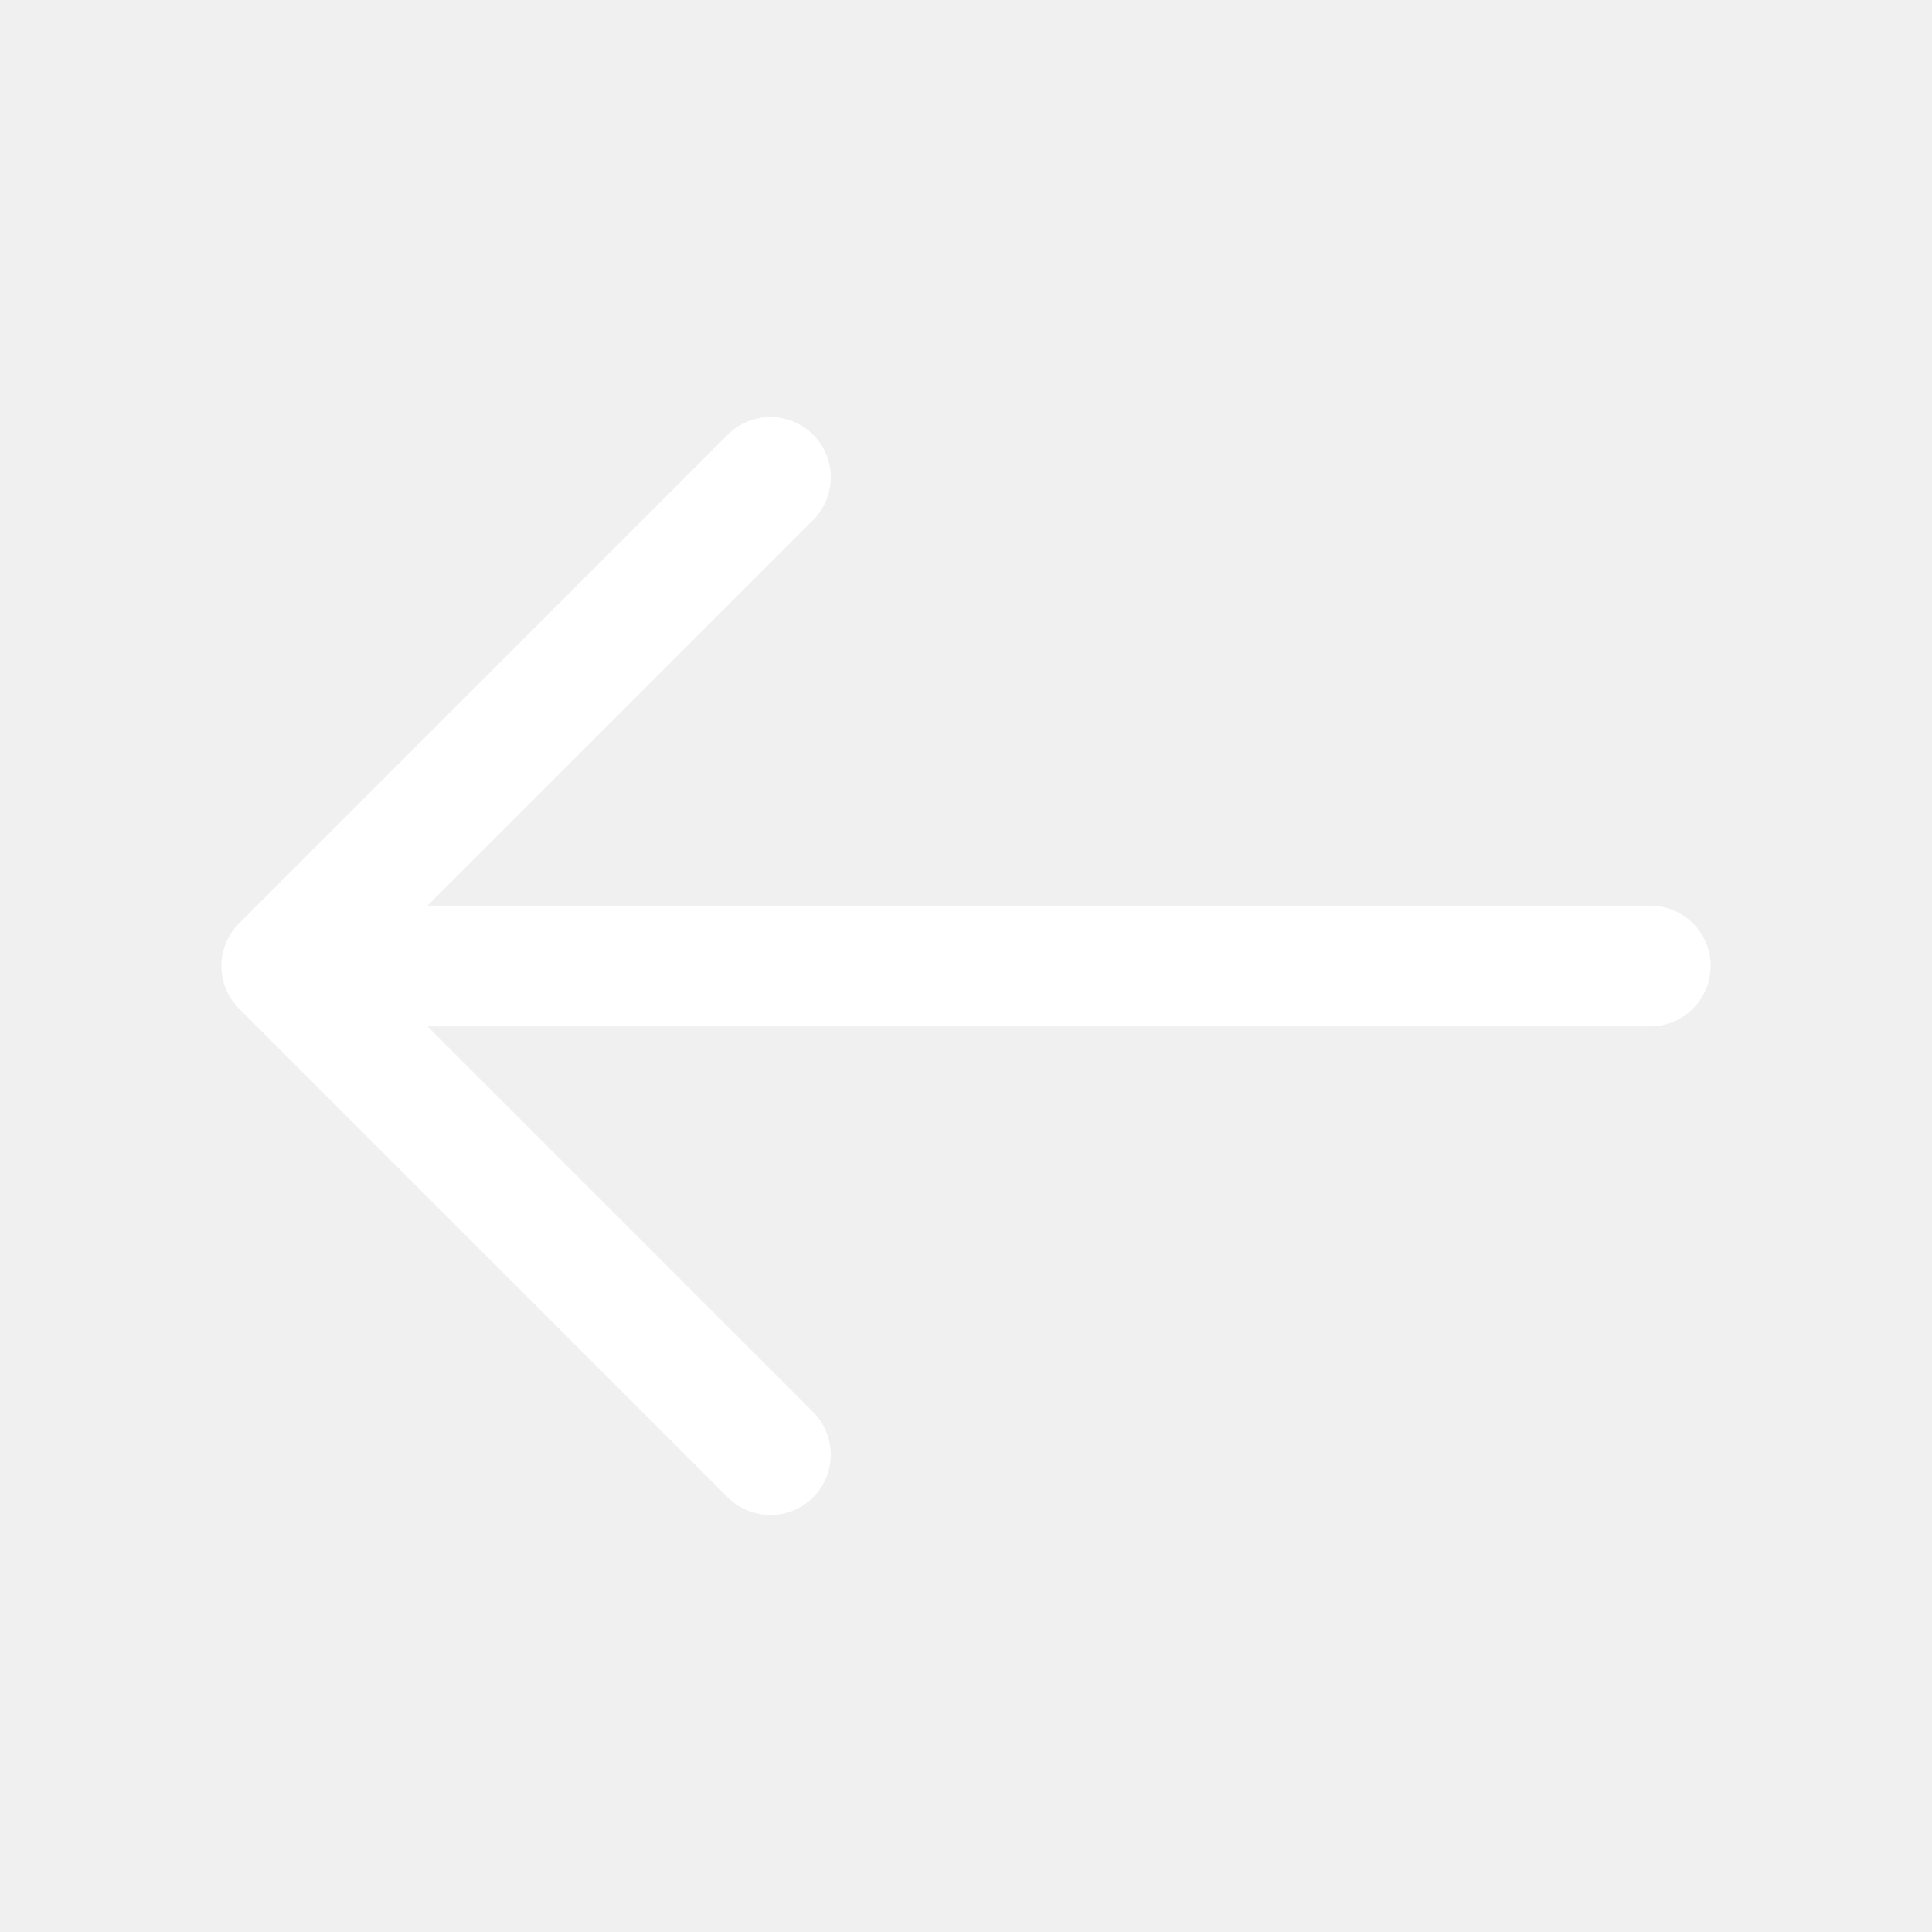
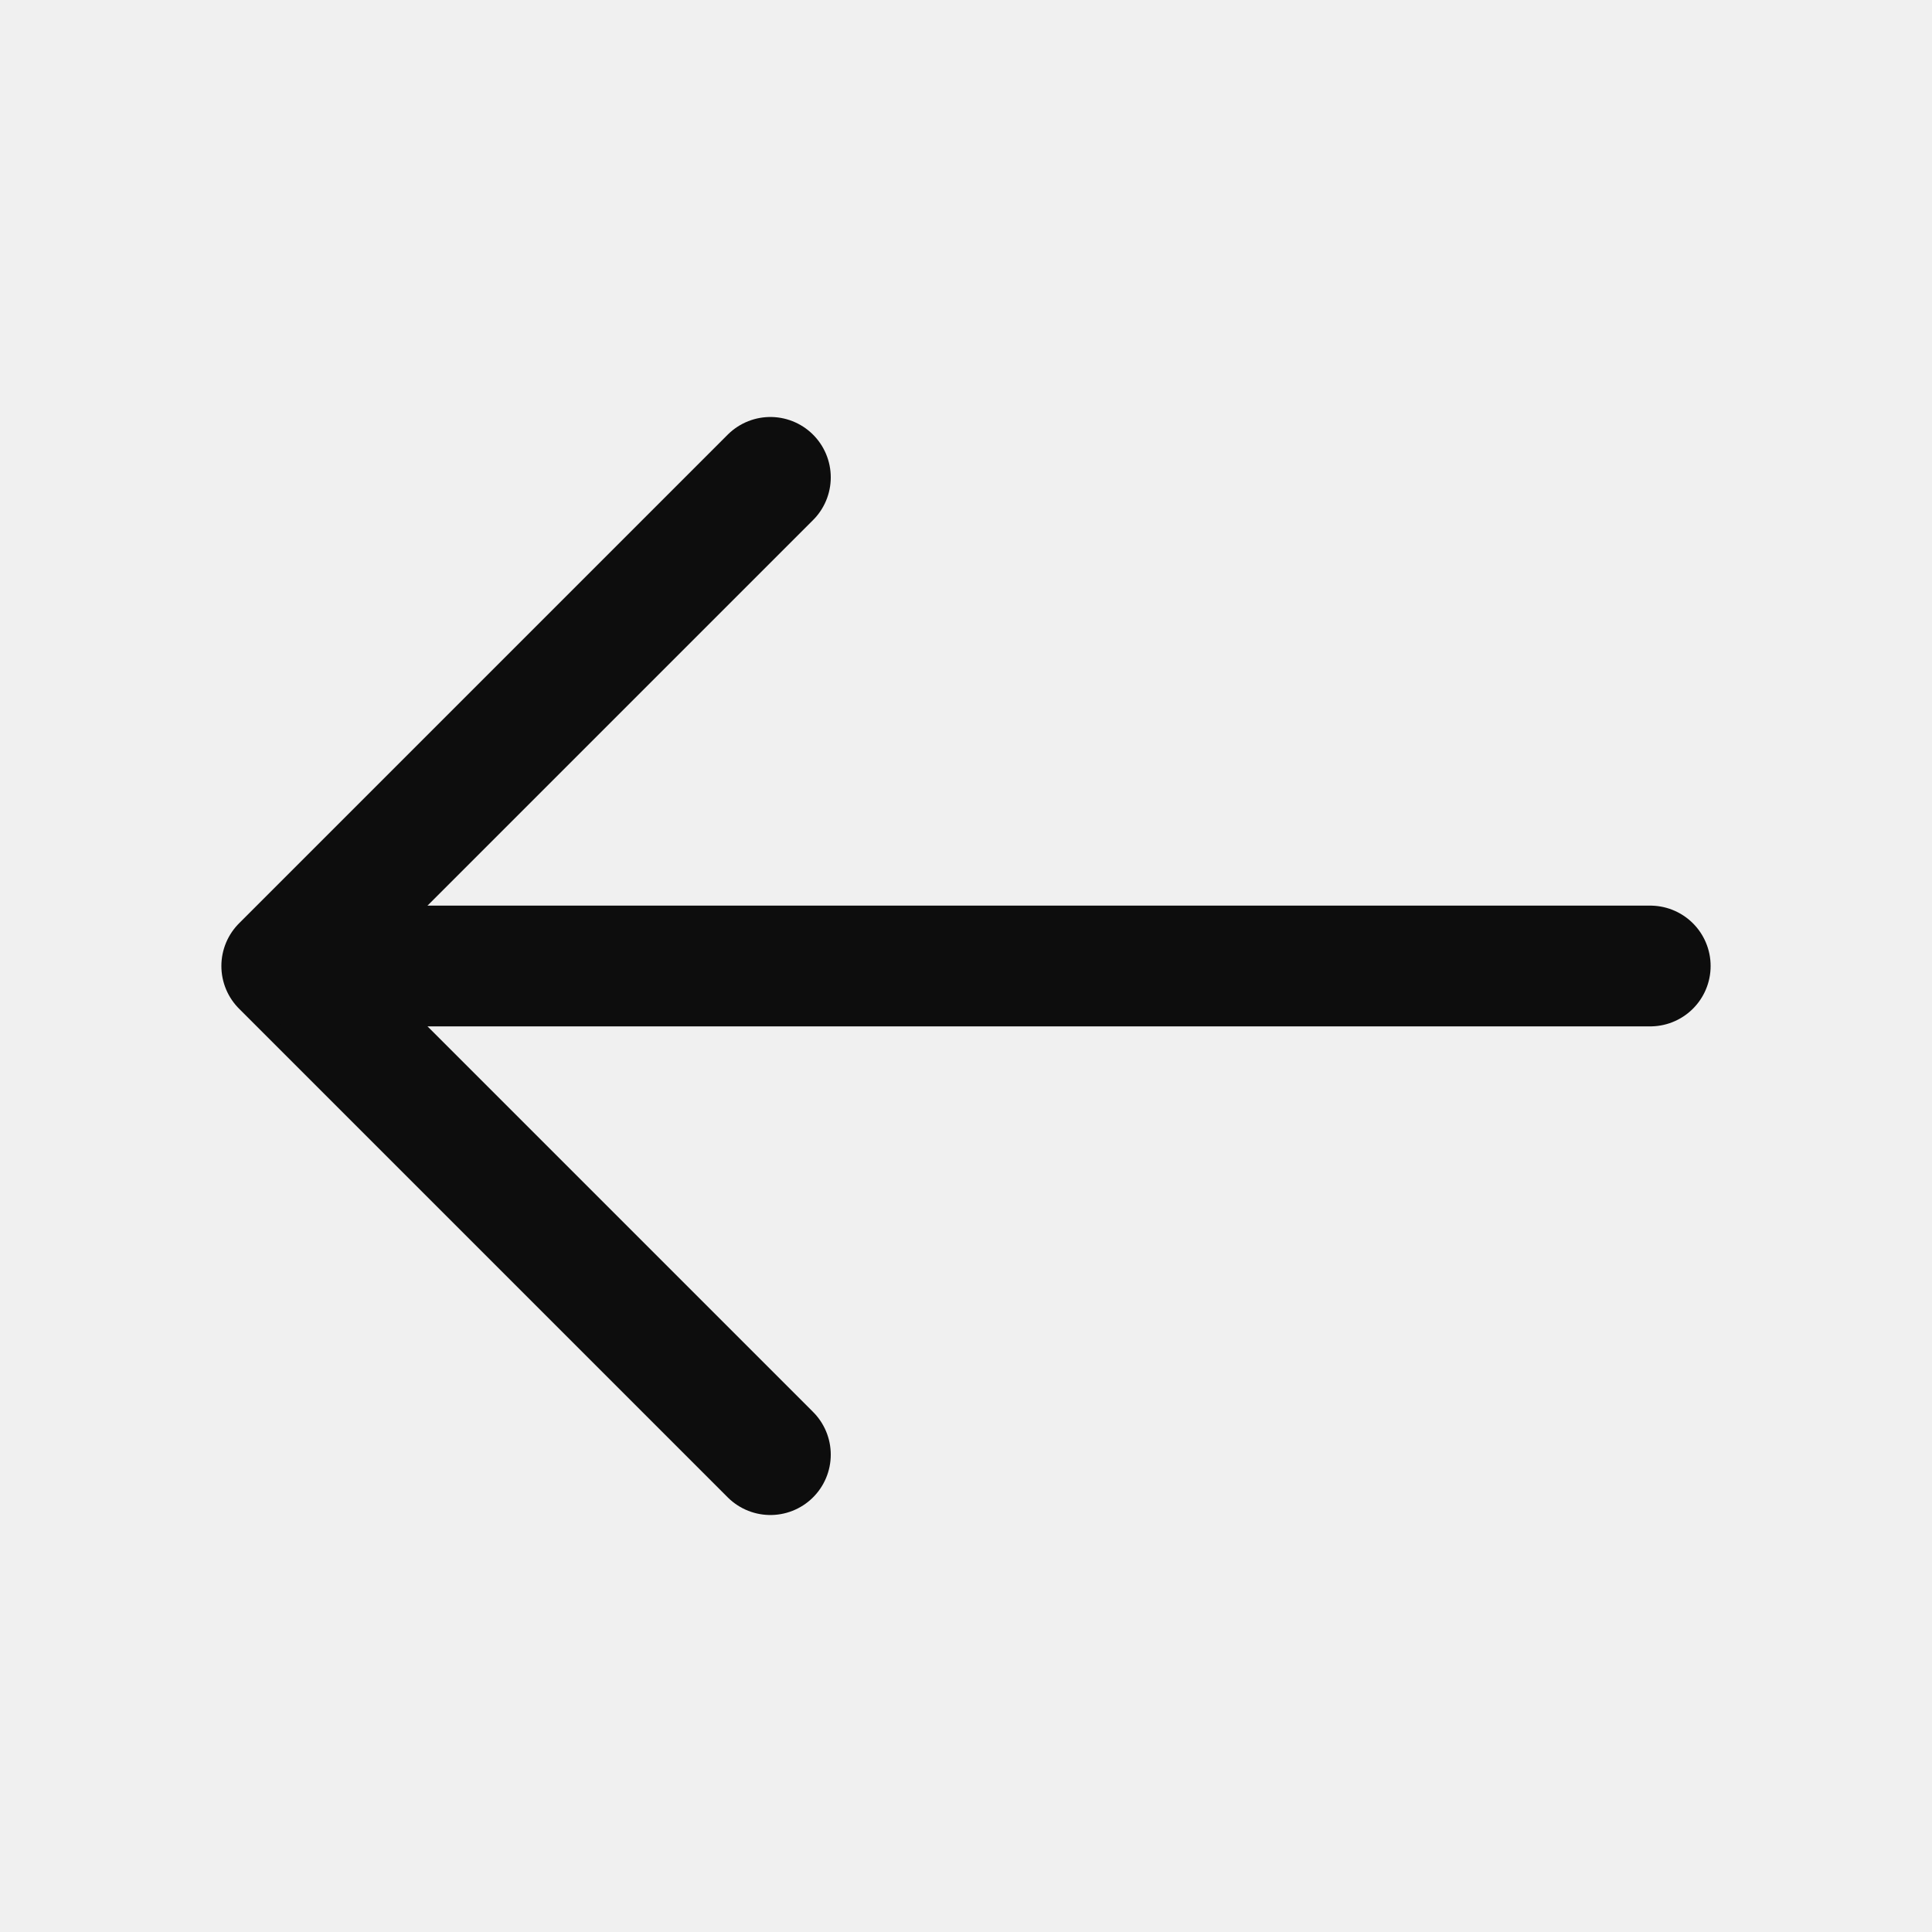
<svg xmlns="http://www.w3.org/2000/svg" width="24" height="24" viewBox="0 0 24 24" fill="none">
-   <path d="M9.57 5.93L3.5 12L9.57 18.07" stroke="white" stroke-width="1.5" stroke-miterlimit="10" stroke-linecap="round" stroke-linejoin="round" />
-   <path d="M20.5 12H3.67" stroke="white" stroke-width="1.5" stroke-miterlimit="10" stroke-linecap="round" stroke-linejoin="round" />
+   <path d="M9.57 5.93L3.5 12L9.57 18.07" stroke="#0D0D0D" stroke-width="1.5" stroke-miterlimit="10" stroke-linecap="round" stroke-linejoin="round" />
+   <path d="M20.5 12H3.67" stroke="#0D0D0D" stroke-width="1.5" stroke-miterlimit="10" stroke-linecap="round" stroke-linejoin="round" />
</svg>
